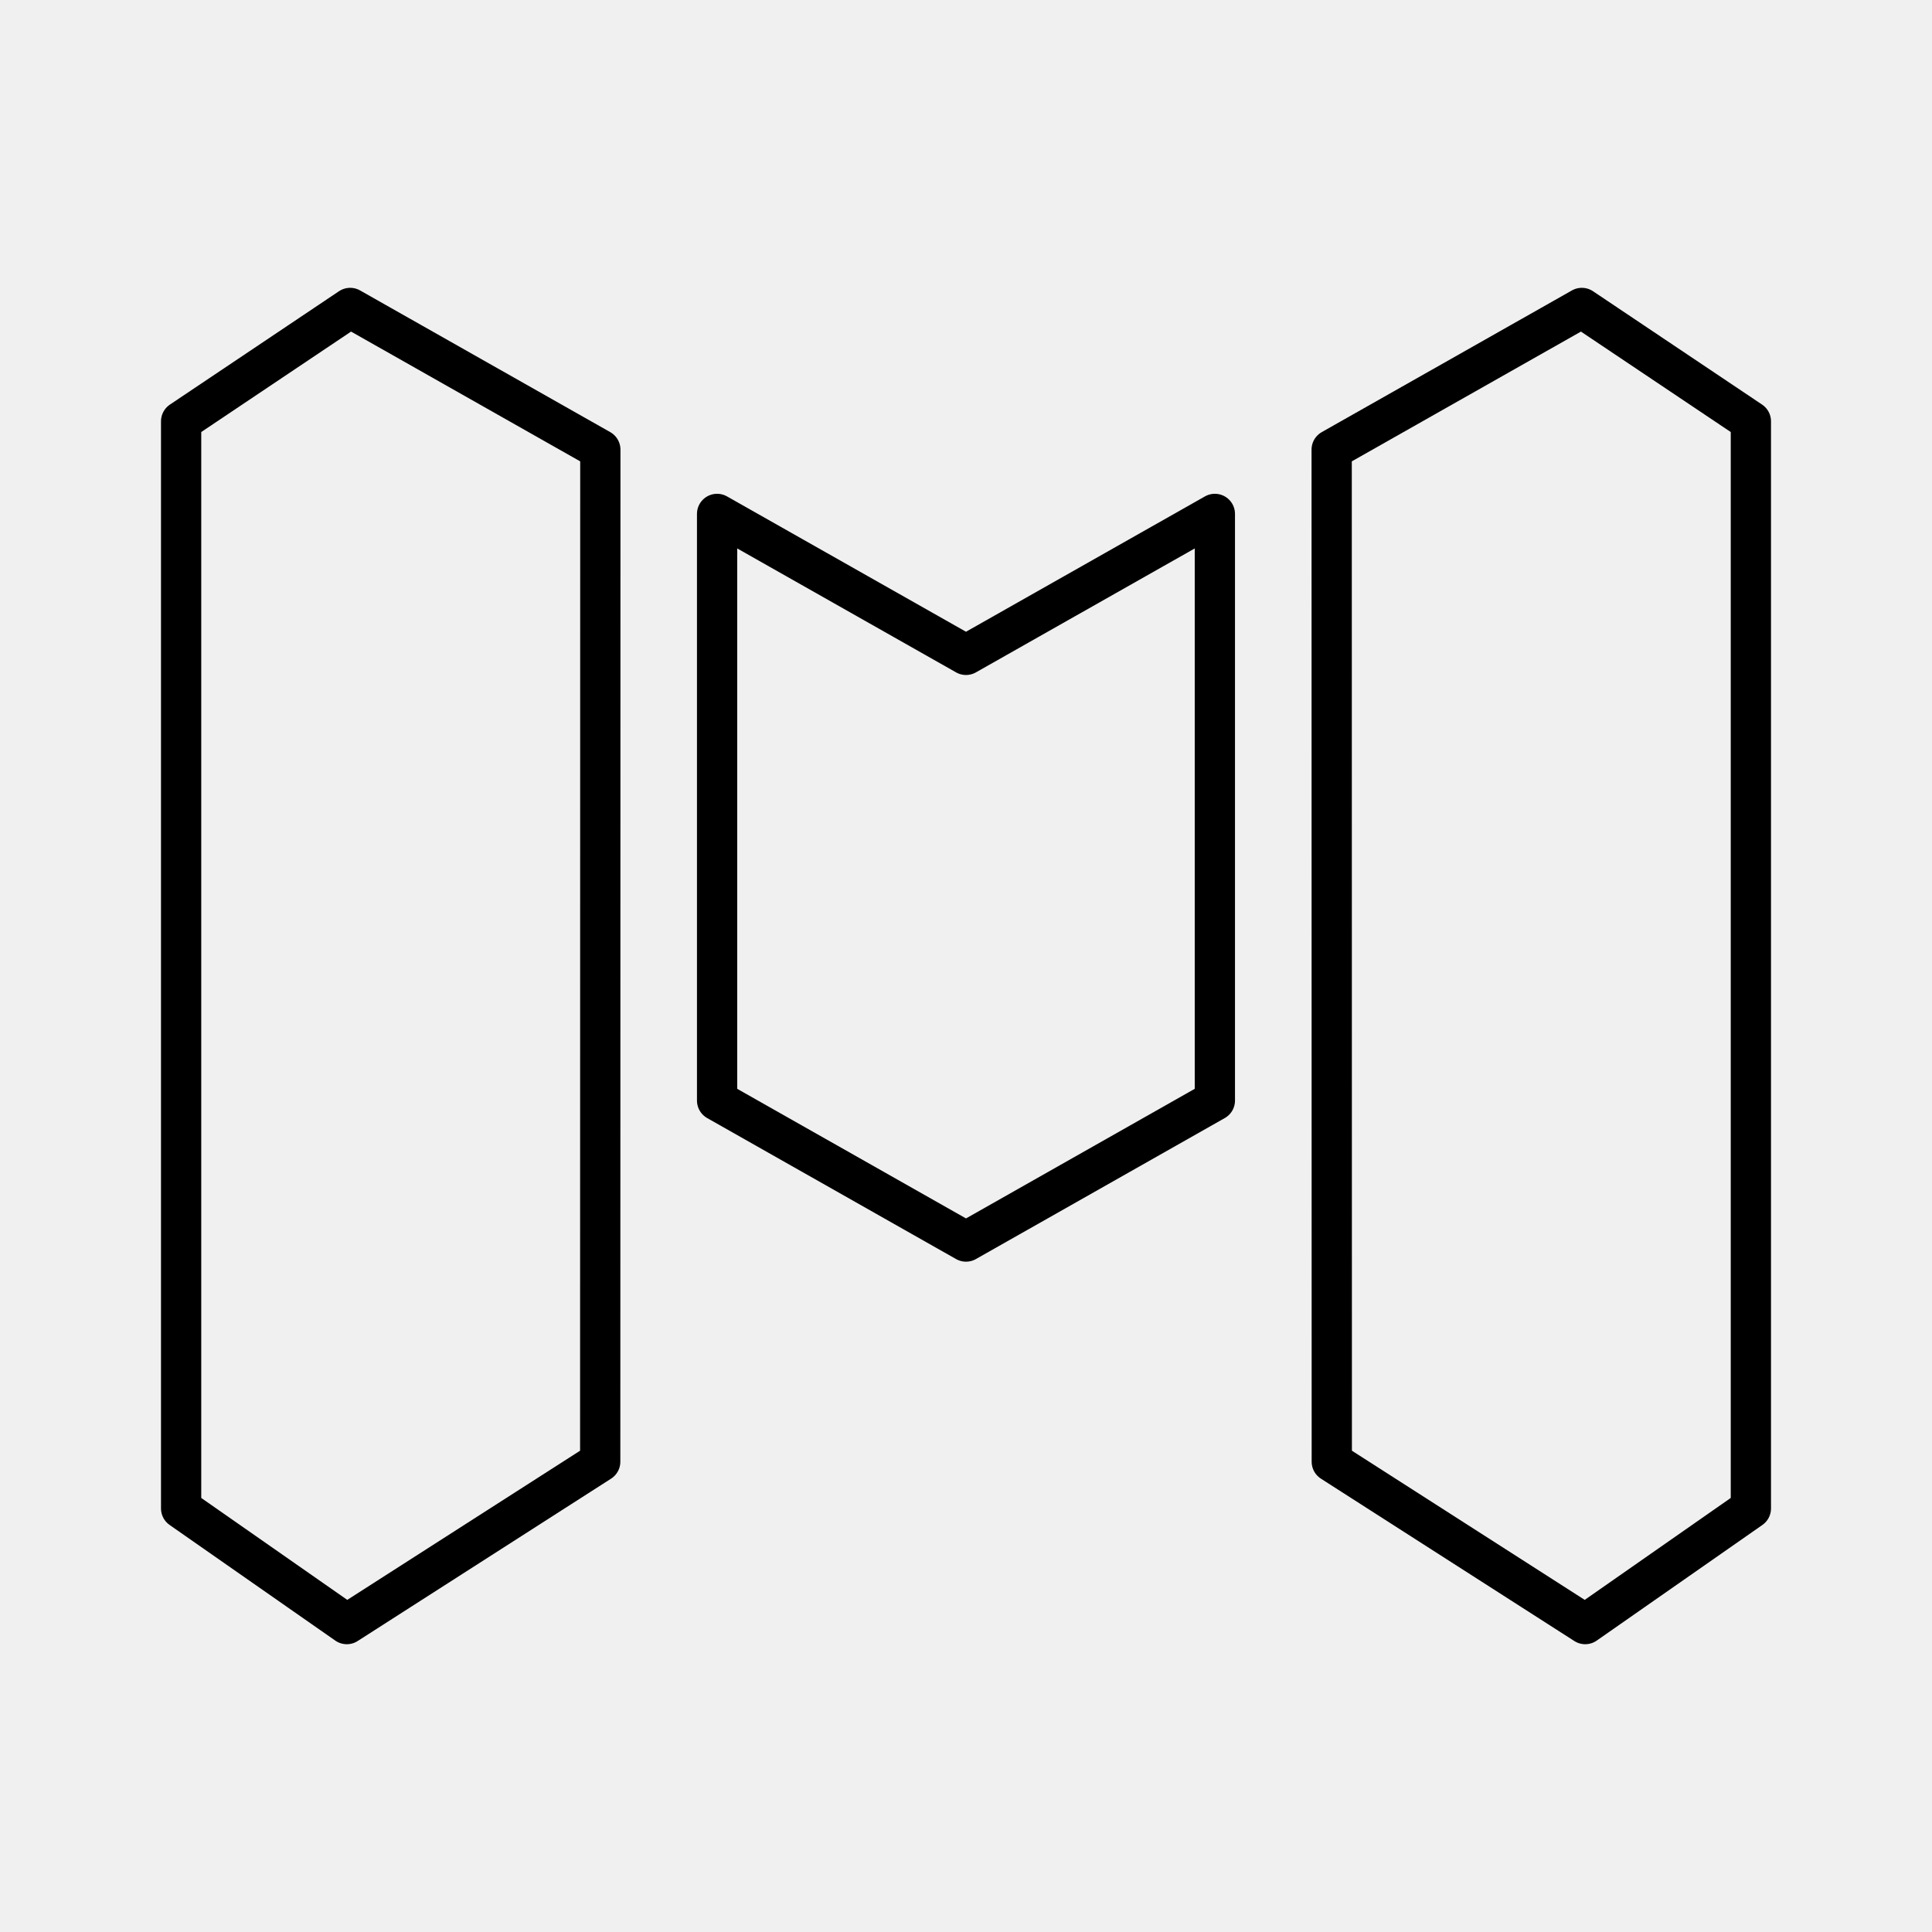
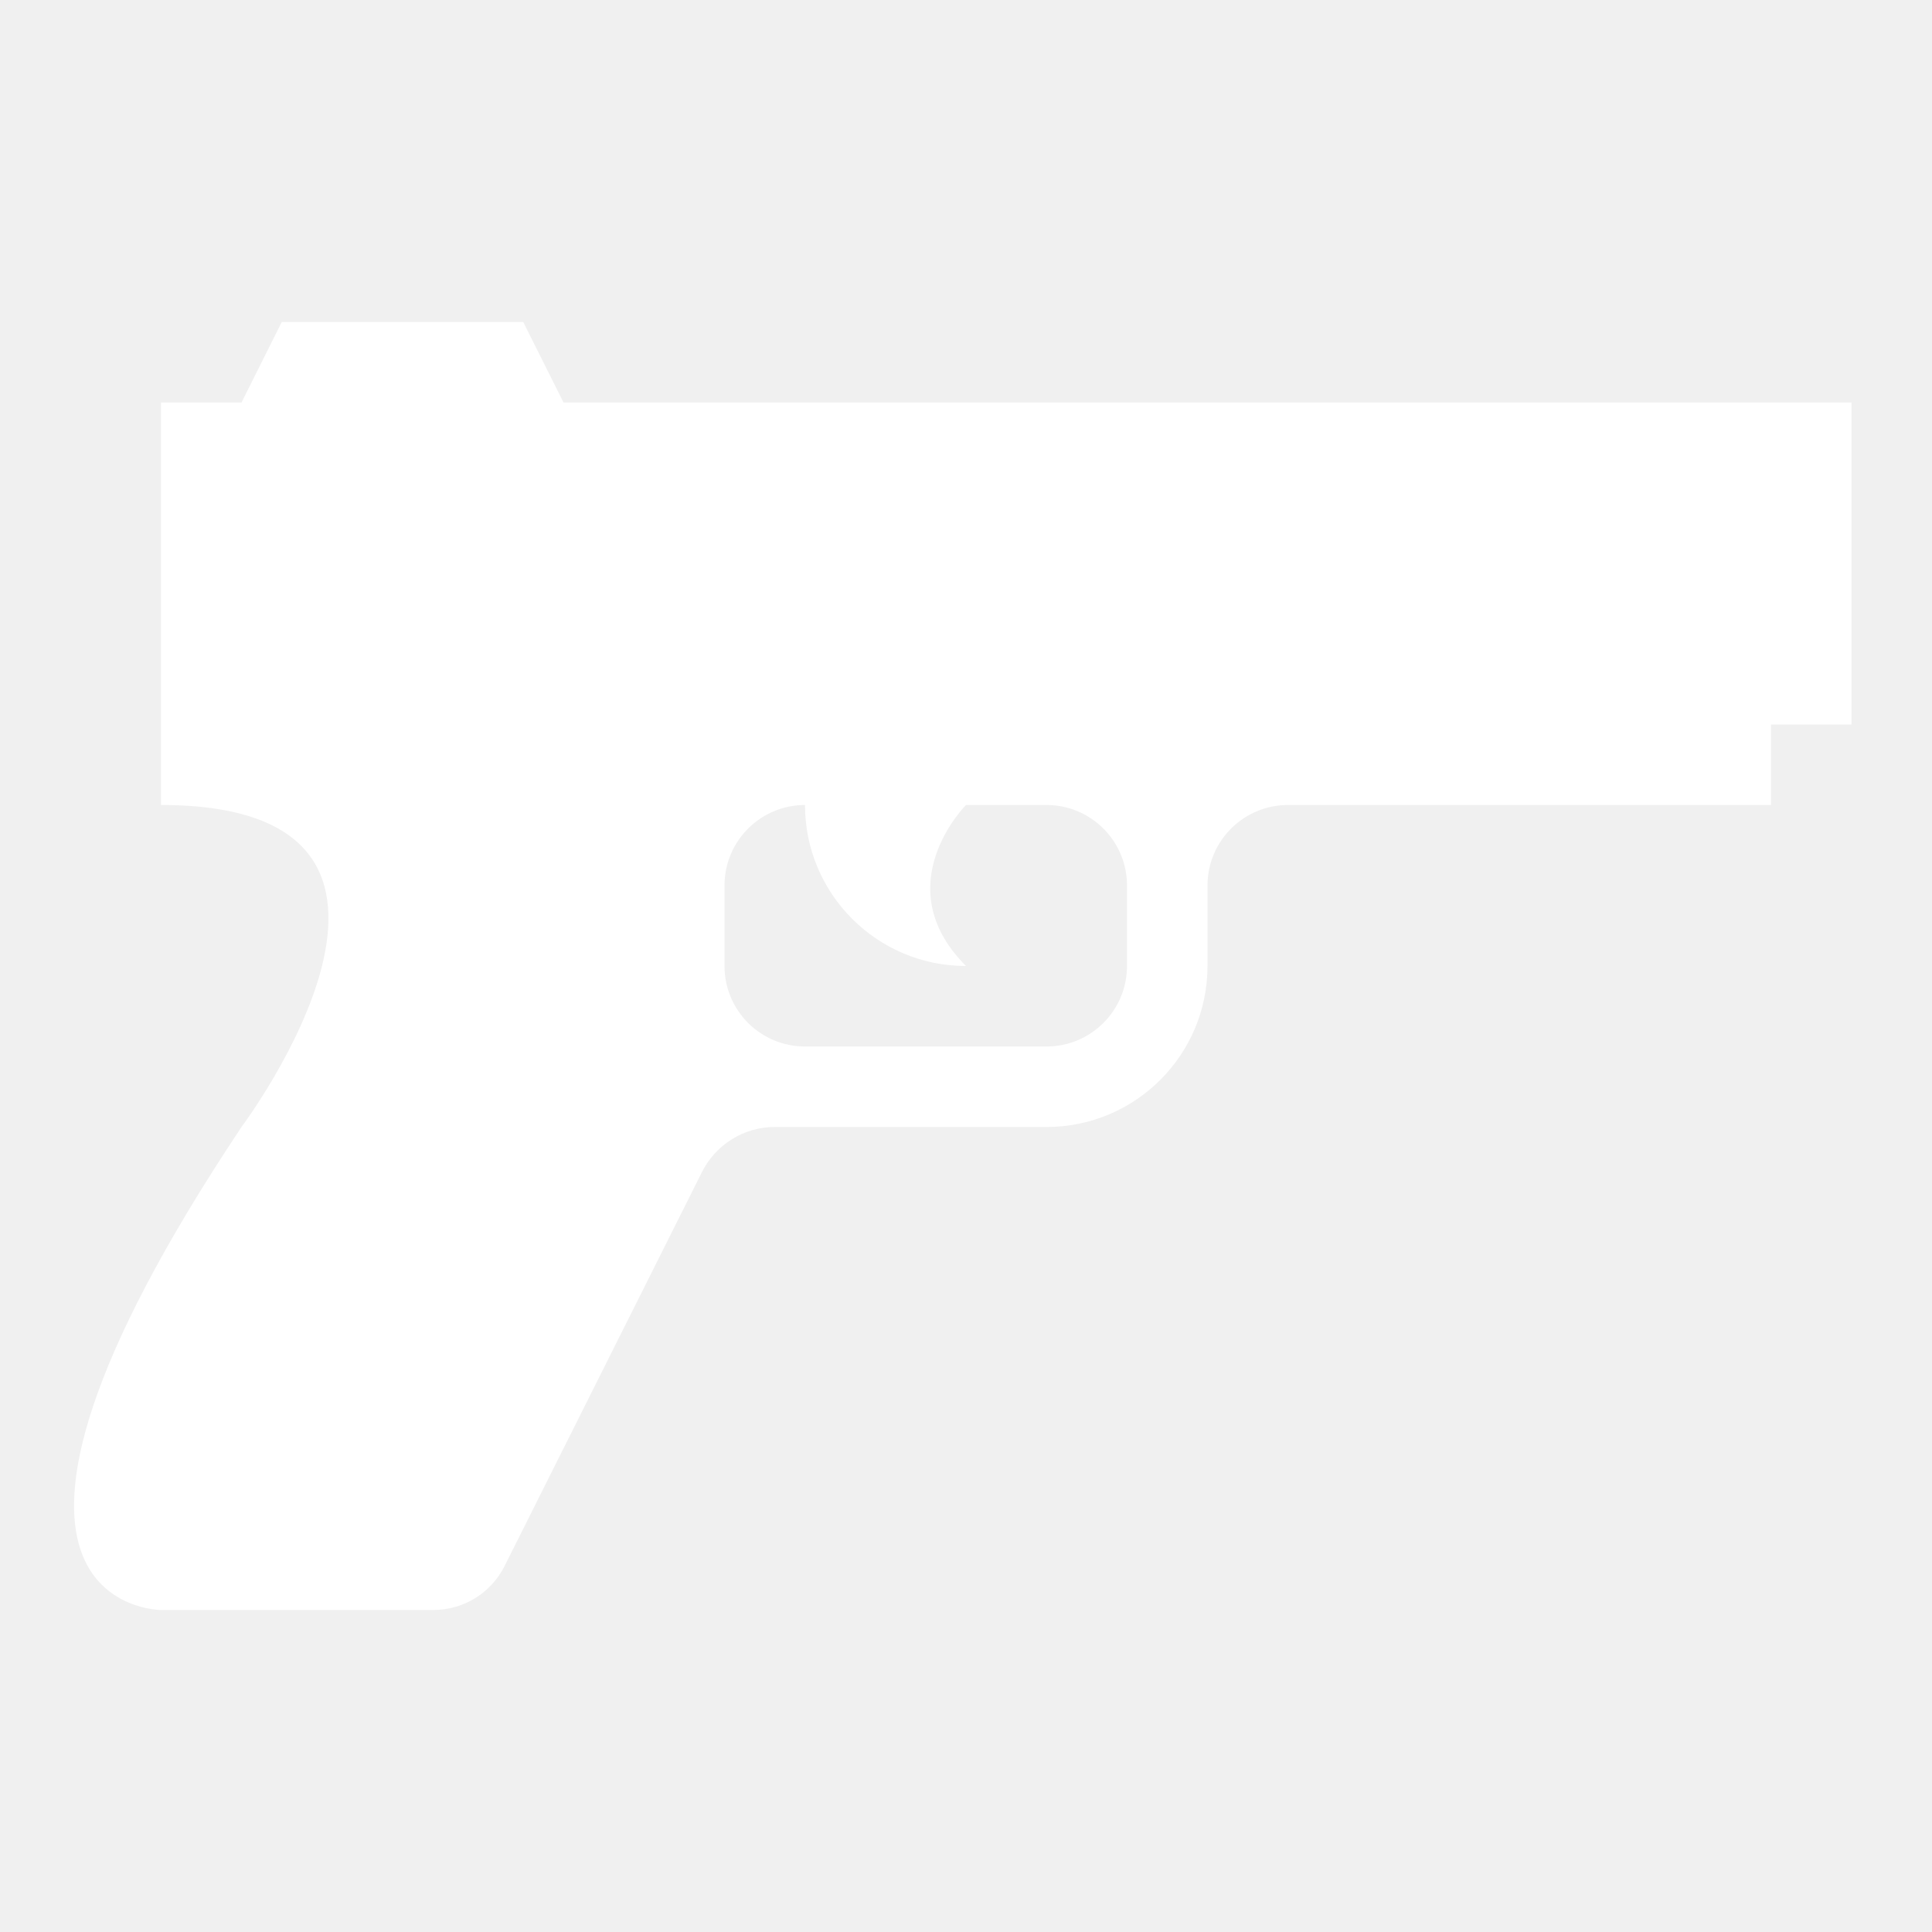
- <svg xmlns="http://www.w3.org/2000/svg" width="1em" height="1em" viewBox="0 0 48 48">
-   <path fill="none" stroke="currentColor" stroke-linecap="round" stroke-linejoin="round" d="M4.5 10.467v27.01l4.116 2.873l6.296-4.034l.003-25.145L8.7 7.651Zm39 0v27.01l-4.116 2.873l-6.296-4.034l-.003-25.145l6.215-3.52Zm-13.317 2.301v14.575L24 30.846l-6.184-3.503V12.768L24 16.27Z" />
+ <svg xmlns="http://www.w3.org/2000/svg" width="1em" height="1em" viewBox="0 0 24 24">
+   <path fill="#ffffff" d="M7 5h16v4h-1v1h-6a1 1 0 0 0-1 1v1a2 2 0 0 1-2 2H9.62c-.38 0-.73.22-.9.56l-2.45 4.89c-.17.34-.51.55-.89.55H2s-3 0 1-6c0 0 3-4-1-4V5h1l.5-1h3zm7 7v-1a1 1 0 0 0-1-1h-1s-1 1 0 2a2 2 0 0 1-2-2a1 1 0 0 0-1 1v1a1 1 0 0 0 1 1h3a1 1 0 0 0 1-1" />
</svg>
